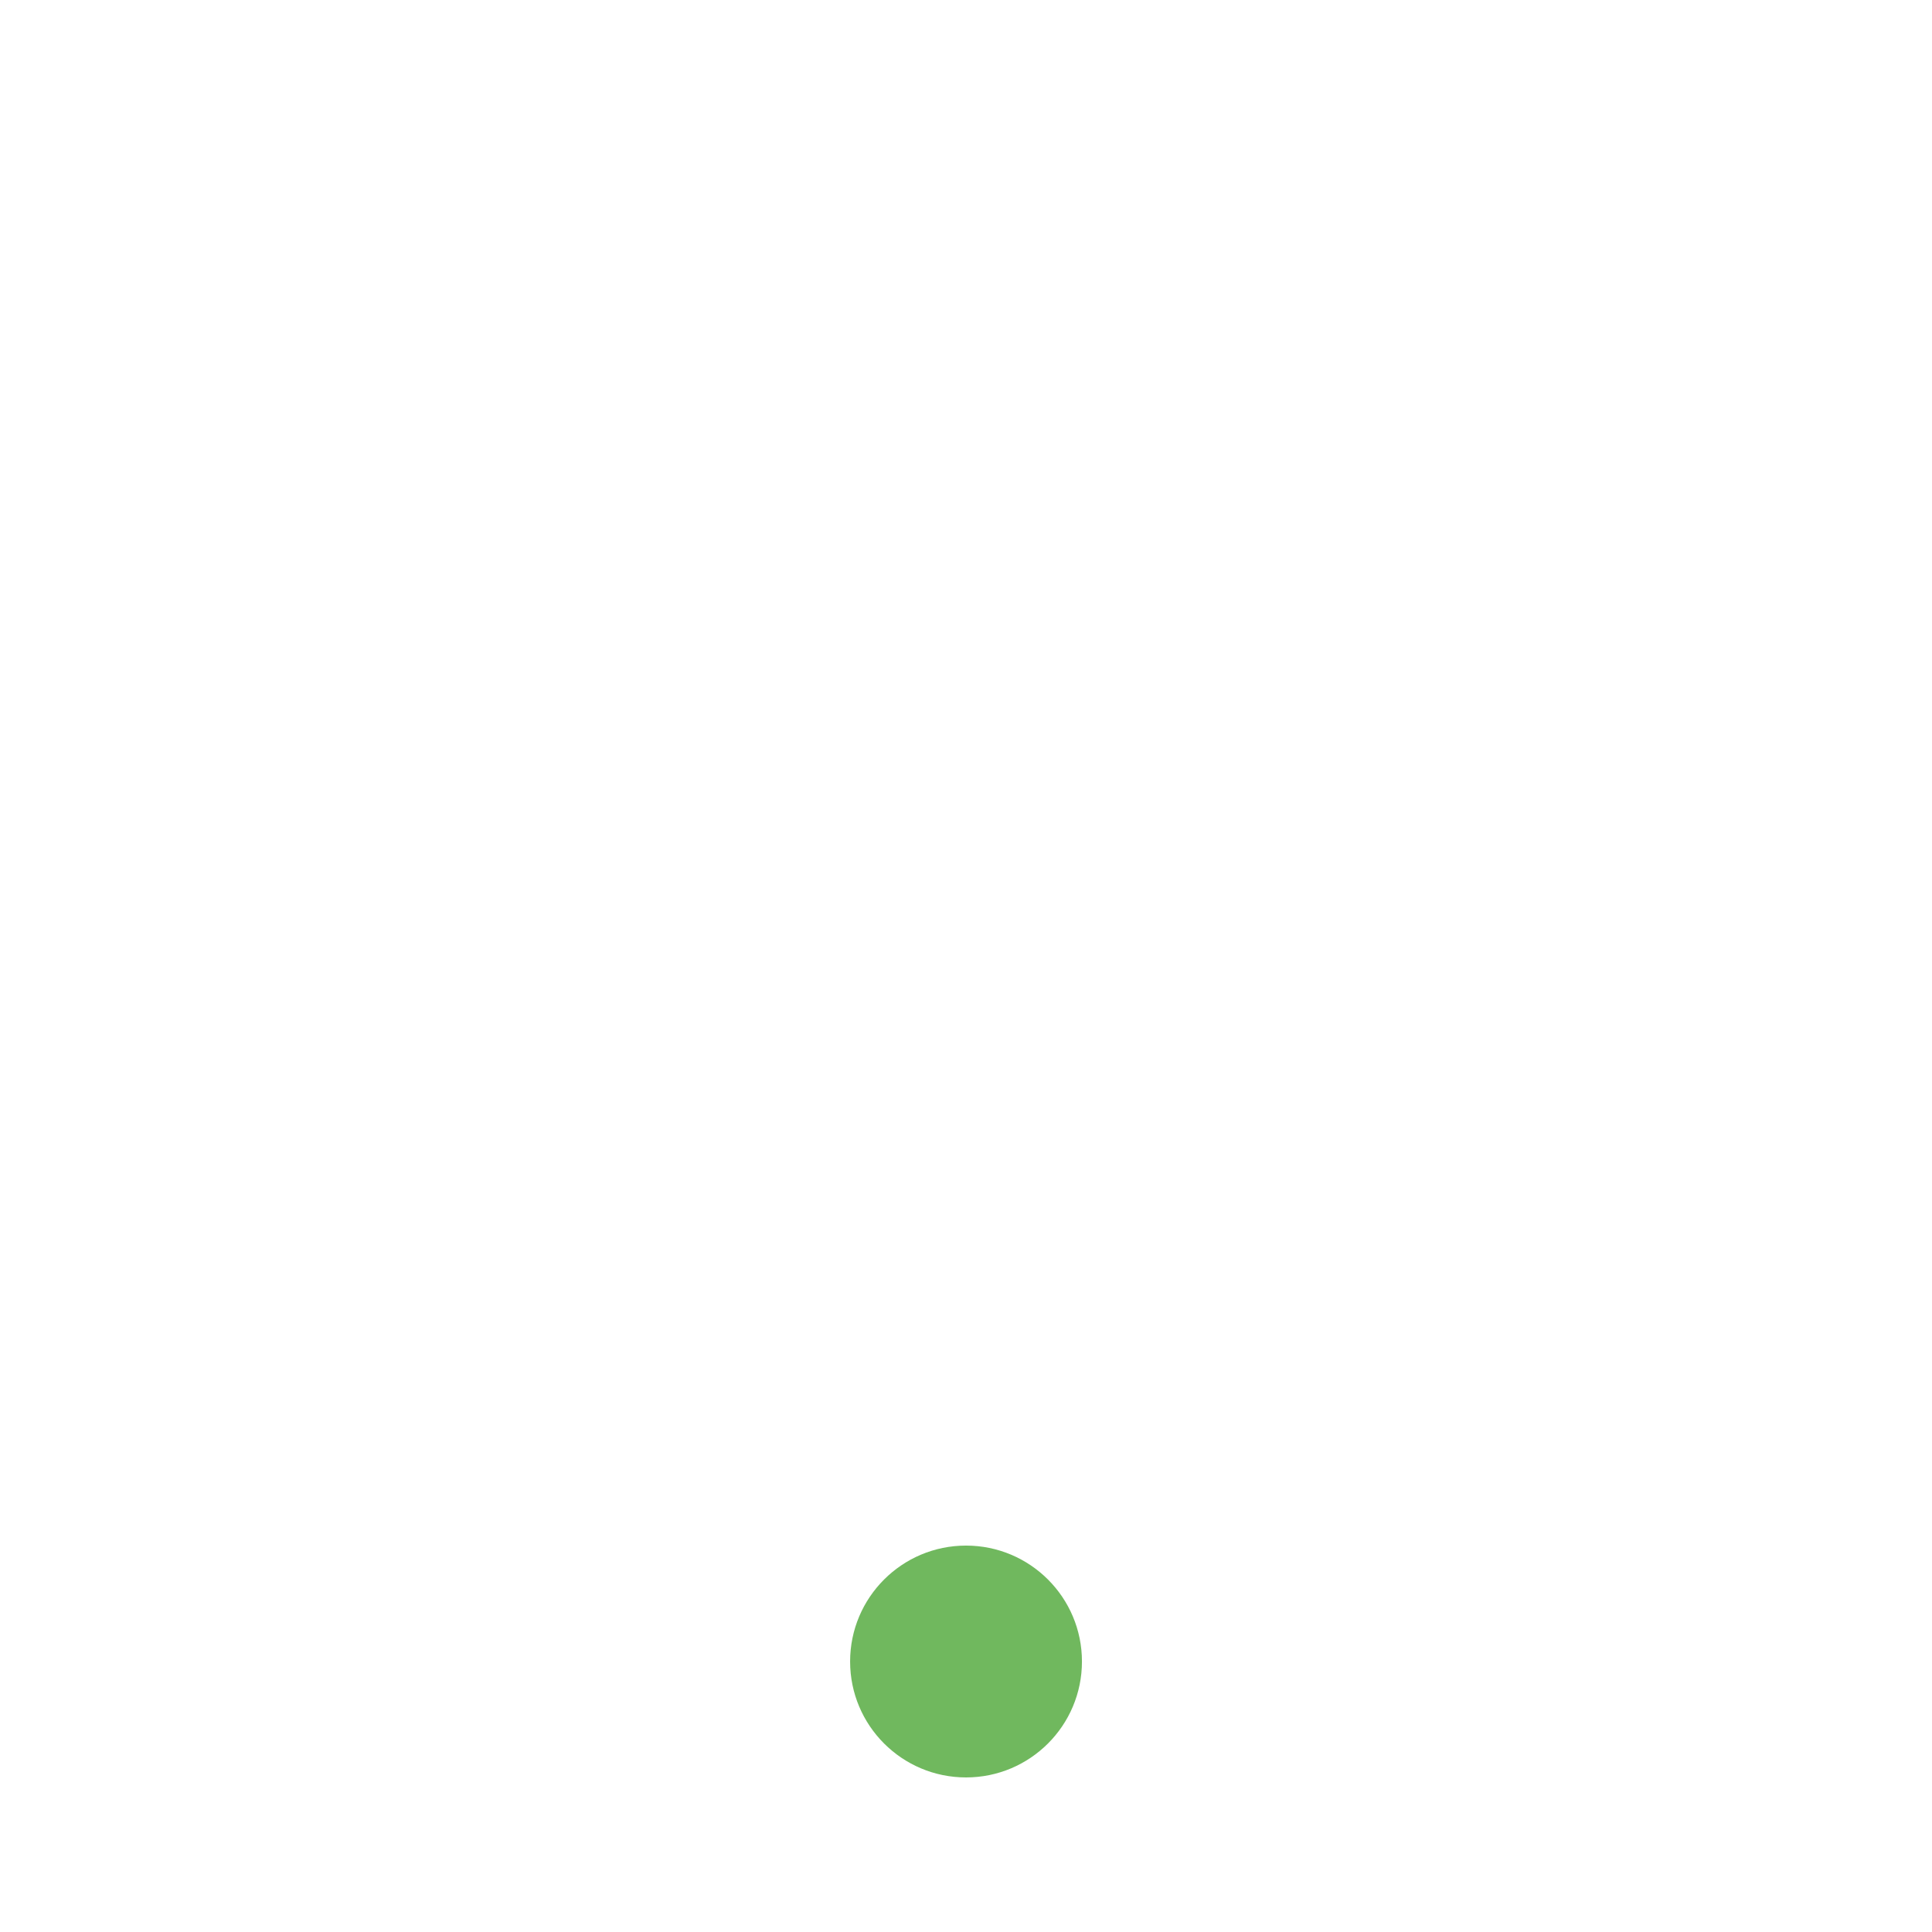
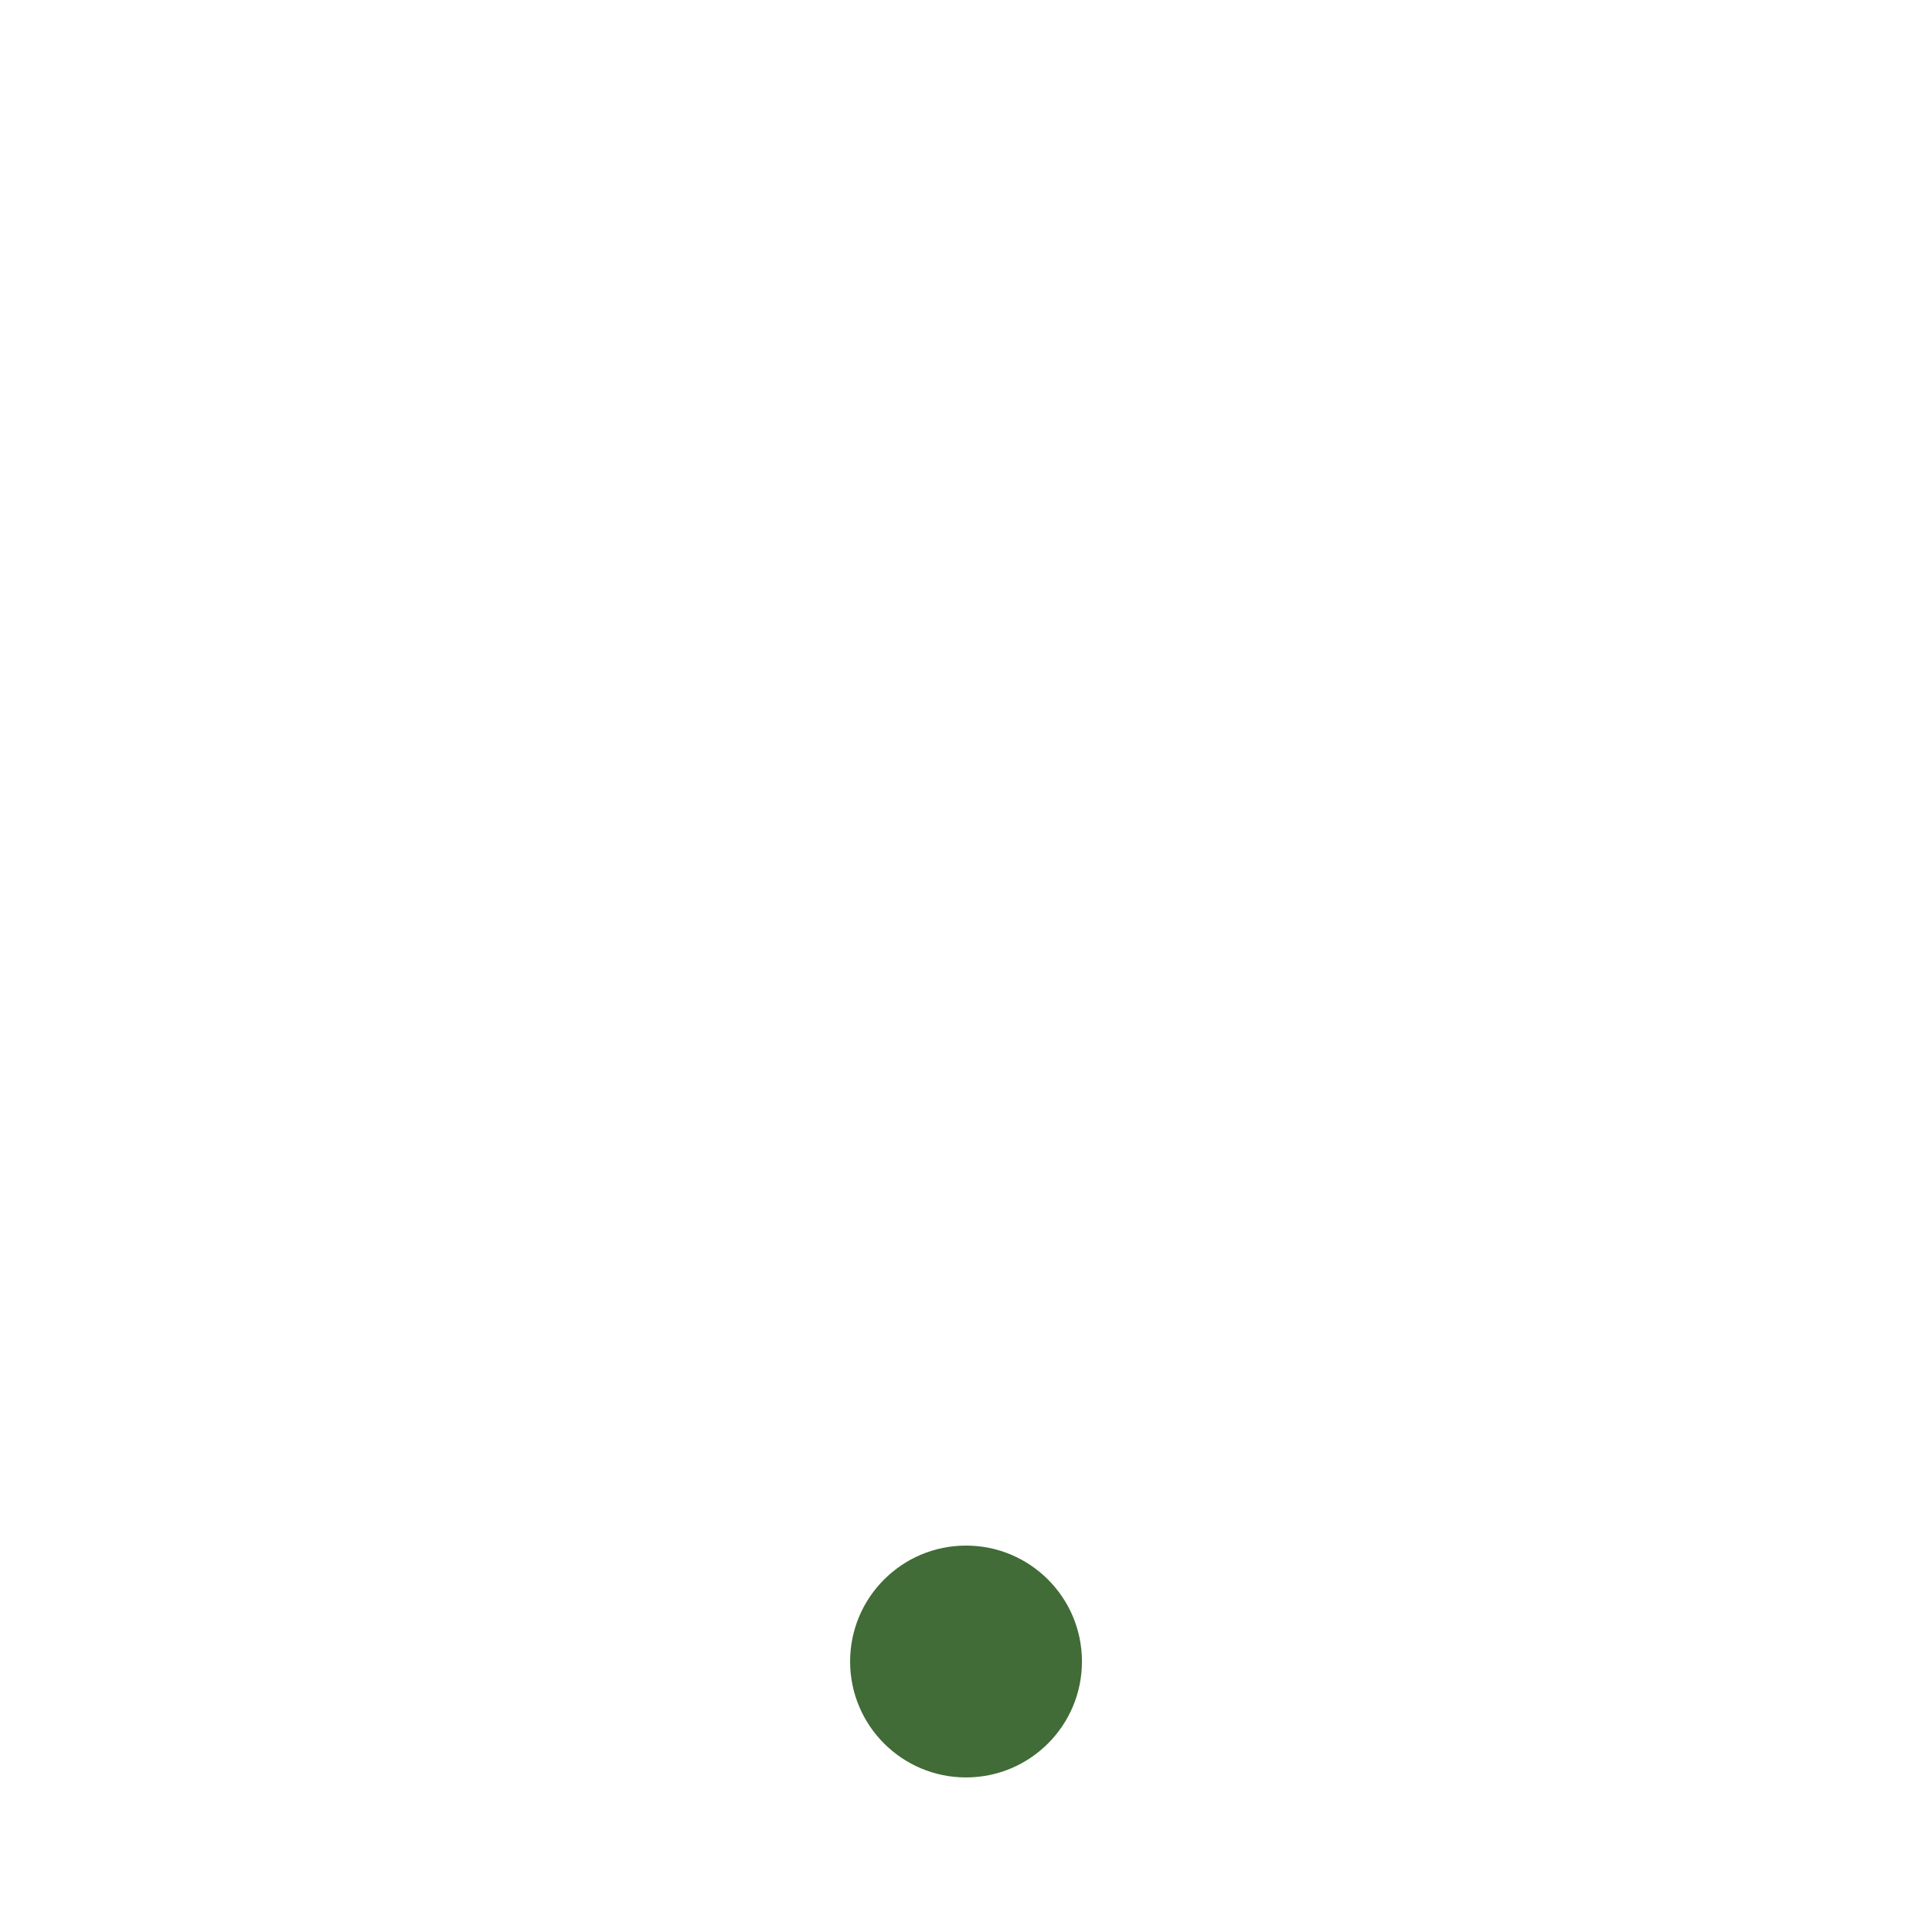
<svg xmlns="http://www.w3.org/2000/svg" xmlns:ns1="http://www.openswatchbook.org/uri/2009/osb" xmlns:xlink="http://www.w3.org/1999/xlink" width="25" height="25" id="svg10621" version="1.1">
  <defs id="defs10623">
    <linearGradient id="selected_bg_color" ns1:paint="solid">
      <stop style="stop-color:#5294e2;stop-opacity:1;" offset="0" id="stop4503" />
    </linearGradient>
    <linearGradient id="linearGradient4497" xlink:href="#linearGradient34508-1-3">
      <stop style="stop-color:#5c616c;stop-opacity:1;" offset="0" id="stop4495" />
    </linearGradient>
    <radialGradient xlink:href="#linearGradient34508-1-3" id="radialGradient99561-1" gradientUnits="userSpaceOnUse" gradientTransform="matrix(0.7214623,0,0,0.2748428,14.20542,21.75472)" cx="51" cy="30" fx="51" fy="30" r="42" />
    <linearGradient id="linearGradient34508-1-3">
      <stop style="" offset="0" id="stop34510-1-9" />
      <stop style="" offset="1" id="stop34512-4-5" />
    </linearGradient>
    <radialGradient r="42" fy="30" fx="51" cy="30" cx="51" gradientTransform="matrix(0.7214623,0,0,0.2748428,14.20542,21.75472)" gradientUnits="userSpaceOnUse" id="radialGradient10592" xlink:href="#linearGradient34508-1-3" />
    <radialGradient xlink:href="#linearGradient34508-1-3" id="radialGradient3770" gradientUnits="userSpaceOnUse" gradientTransform="matrix(0.7214623,0,0,0.2748428,14.20542,21.75472)" cx="51" cy="30" fx="51" fy="30" r="42" />
    <radialGradient xlink:href="#linearGradient34508-1-3" id="radialGradient3001" gradientUnits="userSpaceOnUse" gradientTransform="matrix(0.7214623,0,0,0.2748428,14.20542,21.75472)" cx="51" cy="30" fx="51" fy="30" r="42" />
    <radialGradient xlink:href="#linearGradient34508-1-3" id="radialGradient3007" gradientUnits="userSpaceOnUse" gradientTransform="matrix(0.7214623,0,0,0.2748428,14.20542,21.75472)" cx="51" cy="30" fx="51" fy="30" r="42" />
    <radialGradient xlink:href="#linearGradient34508-1-3" id="radialGradient3067" gradientUnits="userSpaceOnUse" gradientTransform="matrix(0.7214623,0,0,0.2748428,14.20542,21.75472)" cx="51" cy="30" fx="51" fy="30" r="42" />
    <radialGradient xlink:href="#linearGradient34508-1-3" id="radialGradient3072" gradientUnits="userSpaceOnUse" gradientTransform="matrix(0.7214623,0,0,0.2748428,14.20542,21.75472)" cx="51" cy="30" fx="51" fy="30" r="42" />
    <radialGradient xlink:href="#linearGradient34508-1-3" id="radialGradient2997" gradientUnits="userSpaceOnUse" gradientTransform="matrix(0.7214623,0,0,0.2748428,14.20542,21.75472)" cx="51" cy="30" fx="51" fy="30" r="42" />
  </defs>
  <g id="layer1" transform="translate(-469.0826,-536.9931)">
-     <circle style="fill:#70b85e;fill-opacity:1" id="path7305" cx="481.583" cy="558.493" r="1.5" />
+     <circle style="fill:#416b37;fill-opacity:1" id="path7305" cx="481.583" cy="558.493" r="1.5" />
  </g>
</svg>
